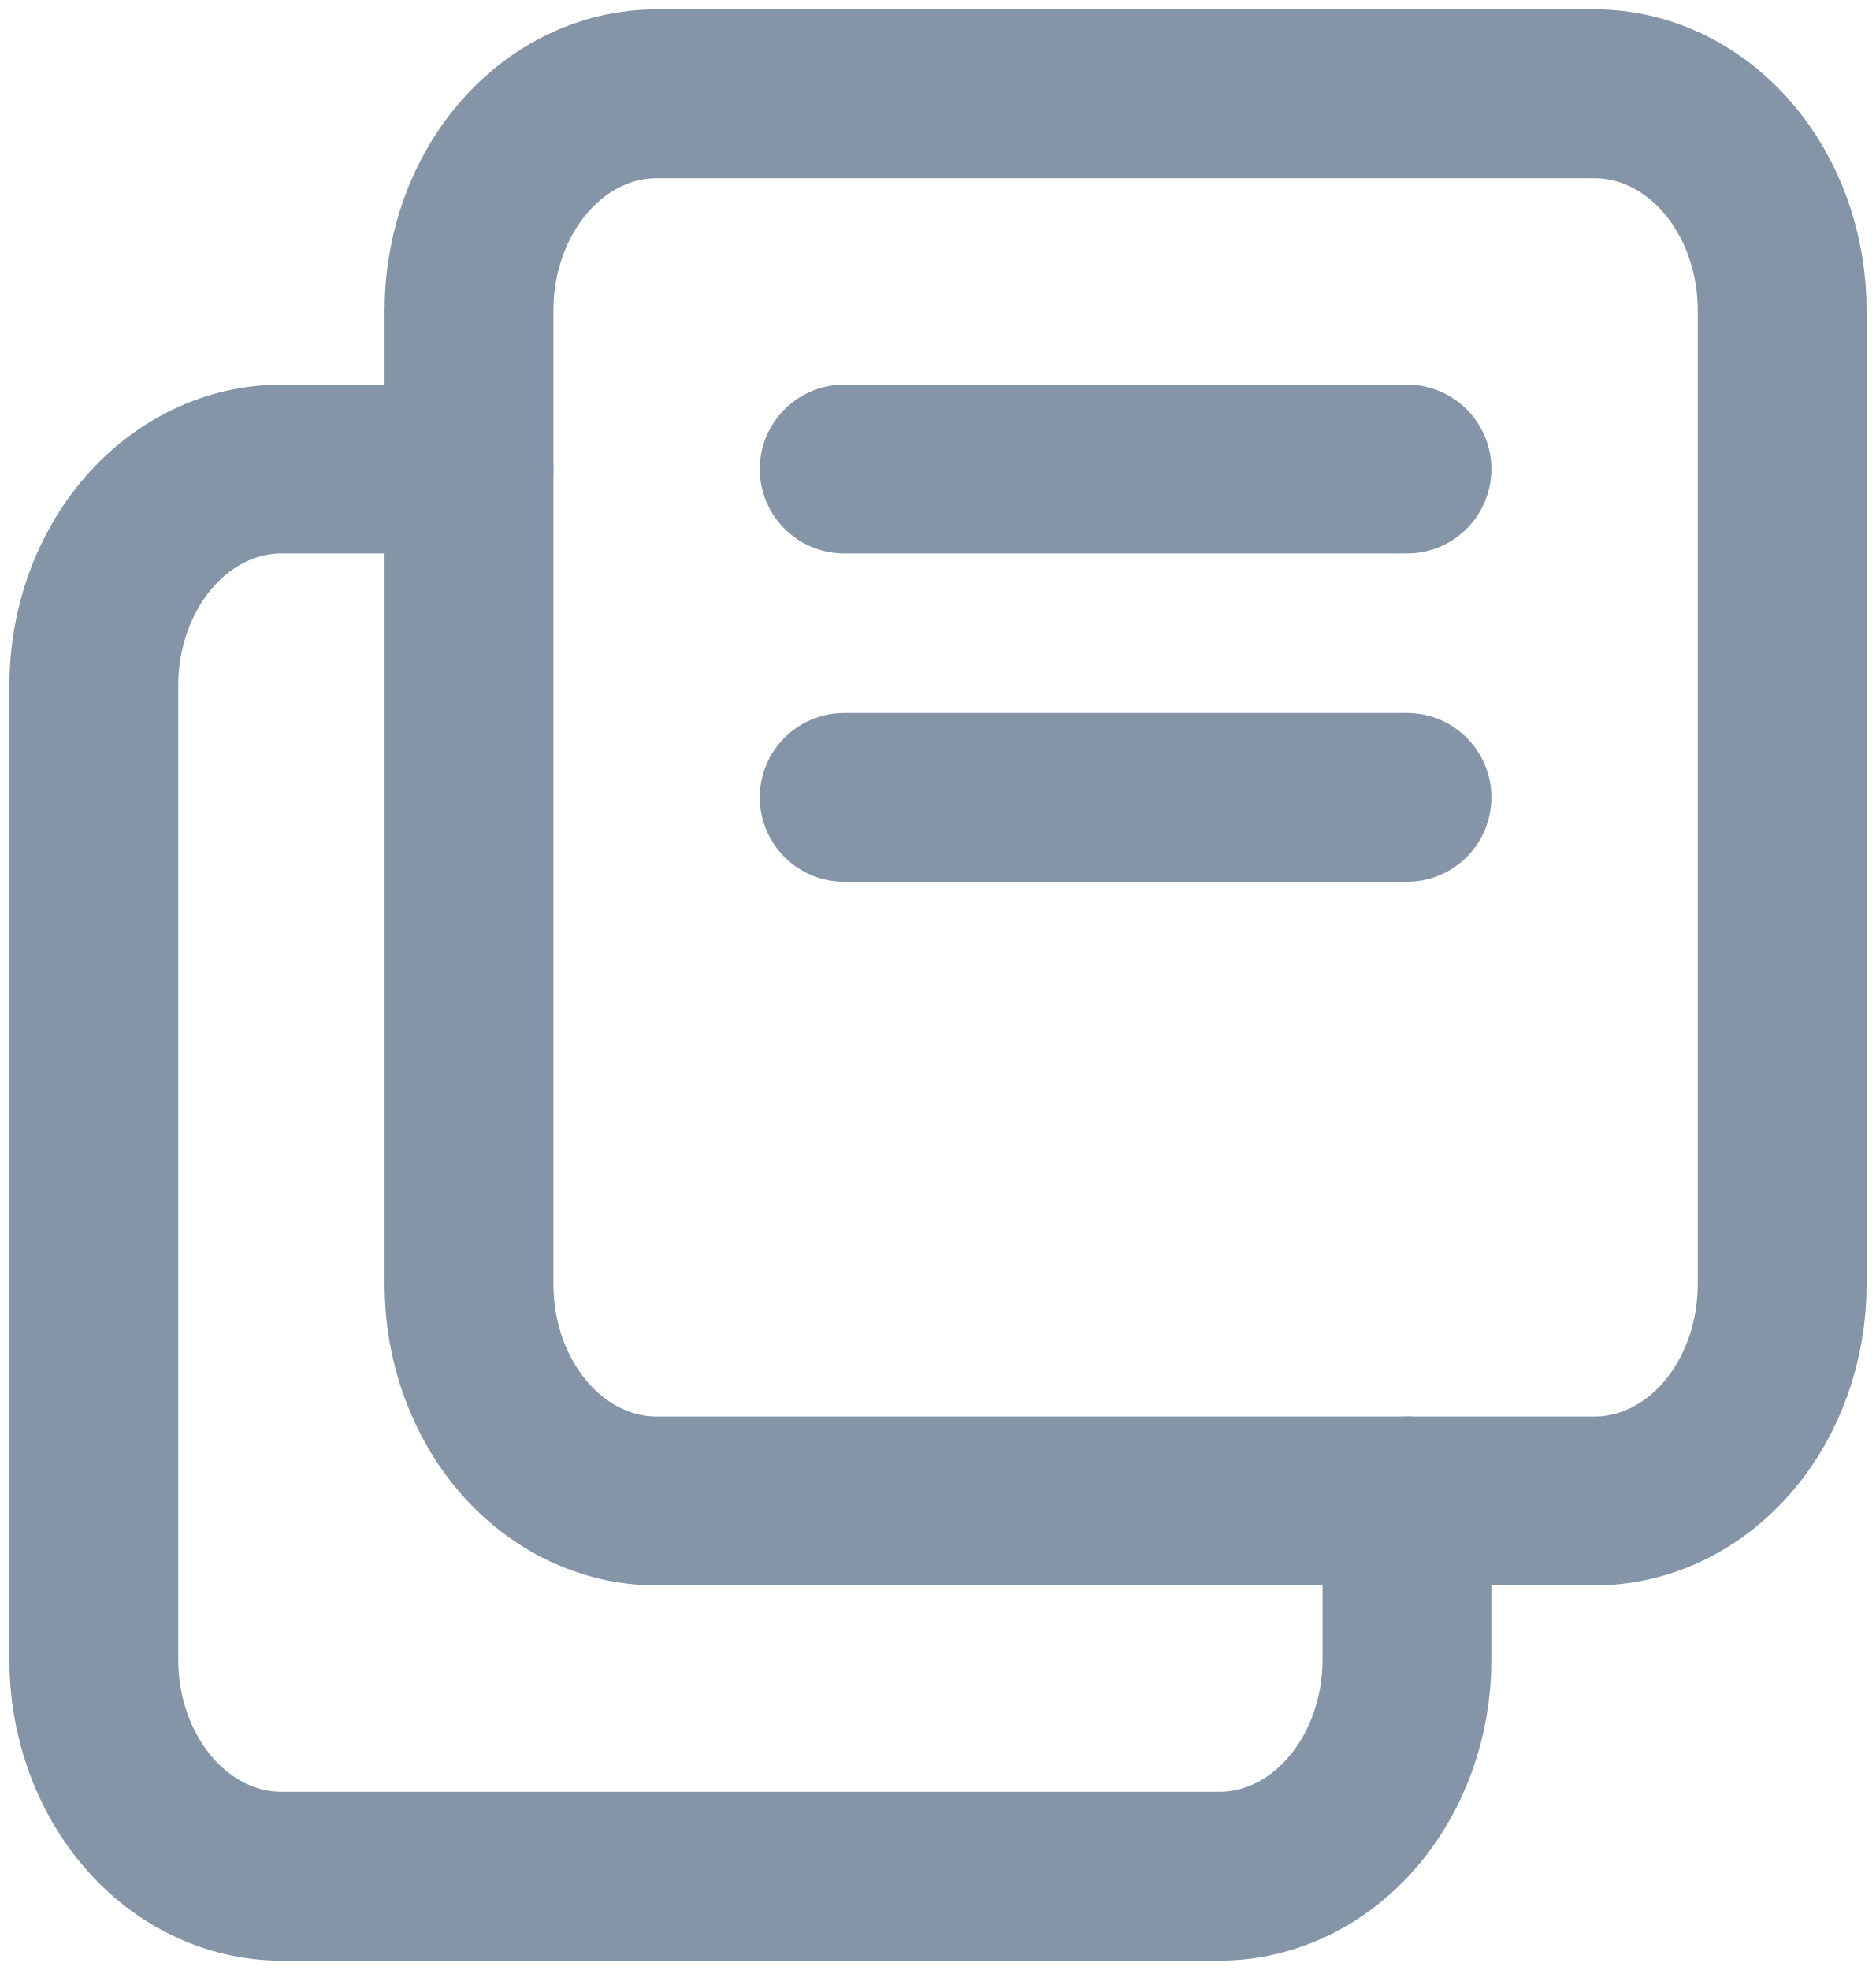
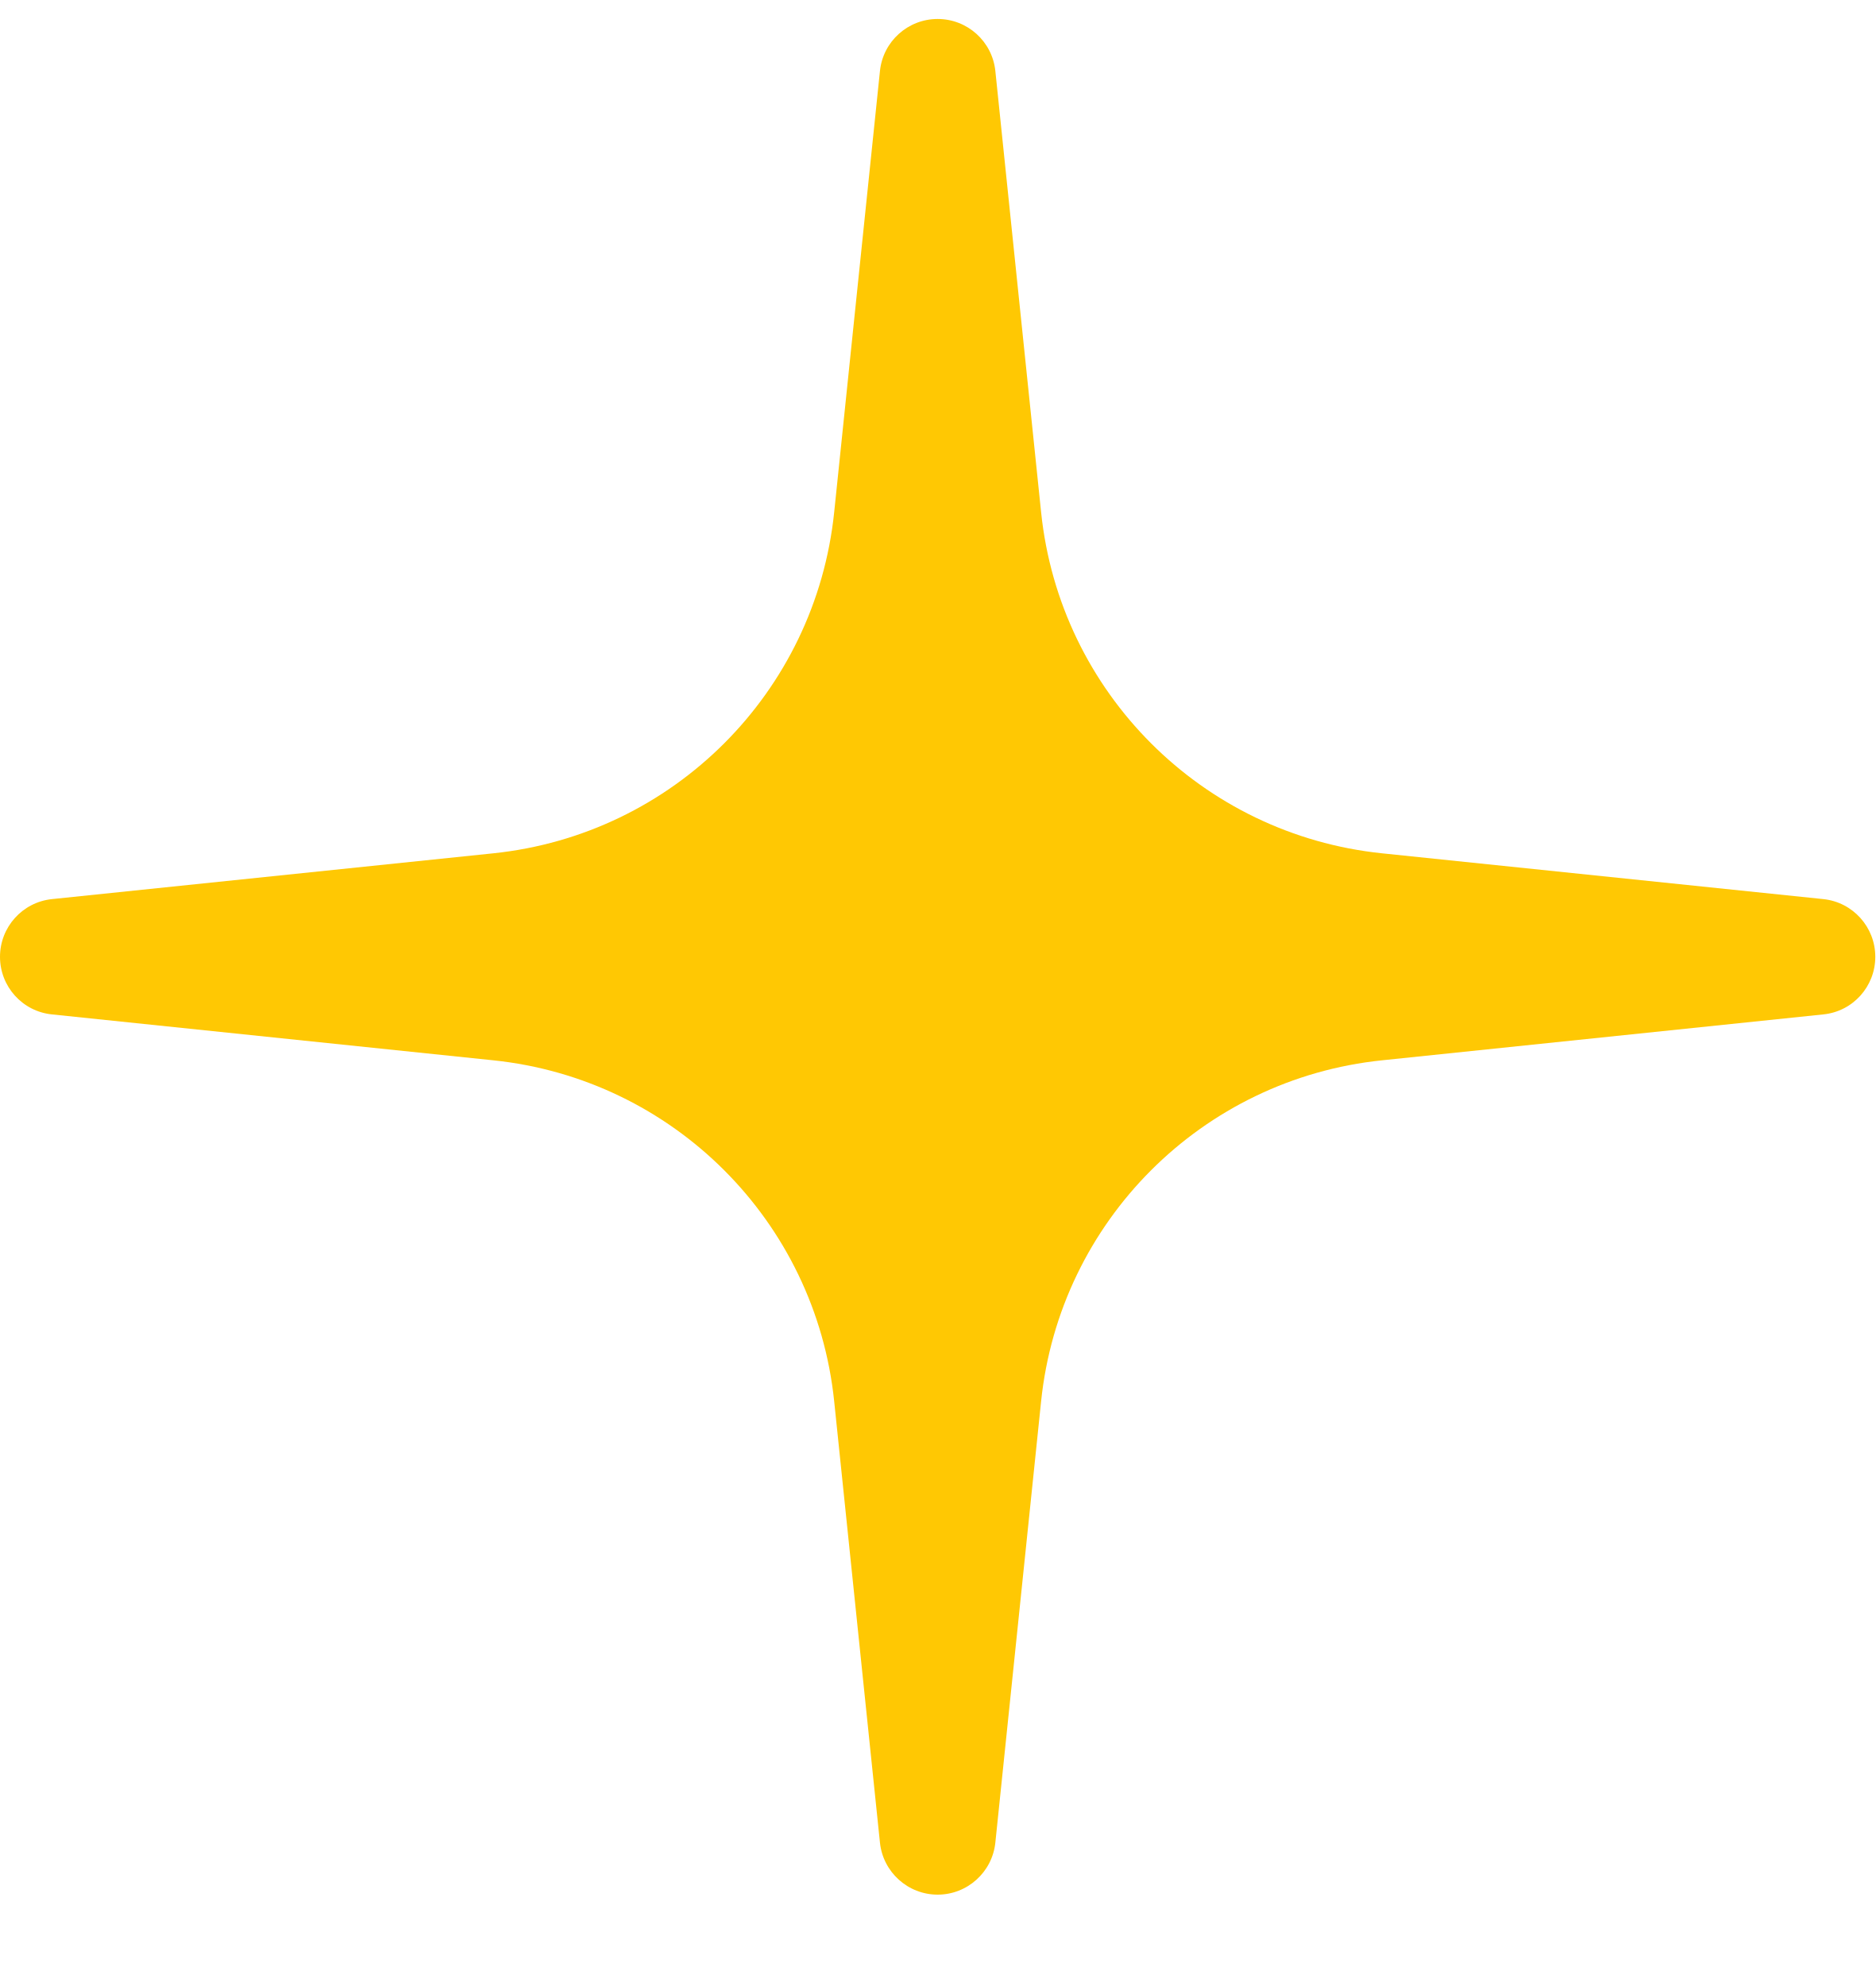
- <svg xmlns="http://www.w3.org/2000/svg" width="20" height="21" viewBox="0 0 20 21" fill="none">
-   <path d="M7 1H10H12H17C17.53 1 18.039 1.243 18.414 1.676C18.789 2.109 19 2.696 19 3.308V13.692C19 14.304 18.789 14.891 18.414 15.324C18.039 15.757 17.53 16 17 16H7C6.47 16 5.961 15.757 5.586 15.324C5.211 14.891 5 14.304 5 13.692V3.308C5 2.696 5.211 2.109 5.586 1.676C5.961 1.243 6.47 1 7 1Z" stroke="#8395A7" stroke-width="1.8" stroke-linecap="round" stroke-linejoin="round" />
-   <path d="M9 5H15" stroke="#8395A7" stroke-width="1.8" stroke-linecap="round" stroke-linejoin="round" />
-   <path d="M9 8.5H15" stroke="#8395A7" stroke-width="1.8" stroke-linecap="round" stroke-linejoin="round" />
-   <path d="M15 16V17.692C15 18.304 14.789 18.891 14.414 19.324C14.039 19.757 13.53 20 13 20H3C2.47 20 1.961 19.757 1.586 19.324C1.211 18.891 1 18.304 1 17.692V7.308C1 6.696 1.211 6.109 1.586 5.676C1.961 5.243 2.47 5 3 5H5" stroke="#8395A7" stroke-width="1.8" stroke-linecap="round" stroke-linejoin="round" />
+ <svg xmlns="http://www.w3.org/2000/svg" width="17" height="18" viewBox="0 0 17 18" fill="none">
+   <path fill-rule="evenodd" clip-rule="evenodd" d="M9.023 0.643C8.995 0.375 8.769 0.172 8.5 0.172C8.231 0.172 8.005 0.375 7.977 0.643L7.562 4.643C7.393 6.275 6.103 7.565 4.471 7.734L0.471 8.149C0.203 8.177 0 8.403 0 8.672C0 8.941 0.203 9.167 0.471 9.194L4.471 9.61C6.103 9.779 7.393 11.069 7.562 12.7L7.977 16.701C8.005 16.968 8.231 17.172 8.5 17.172C8.769 17.172 8.995 16.968 9.023 16.701L9.438 12.7C9.607 11.069 10.897 9.779 12.529 9.61L16.529 9.194C16.797 9.167 17 8.941 17 8.672C17 8.403 16.797 8.177 16.529 8.149L12.529 7.734C10.897 7.565 9.607 6.275 9.438 4.643L9.023 0.643Z" fill="#FFC803" />
</svg>
